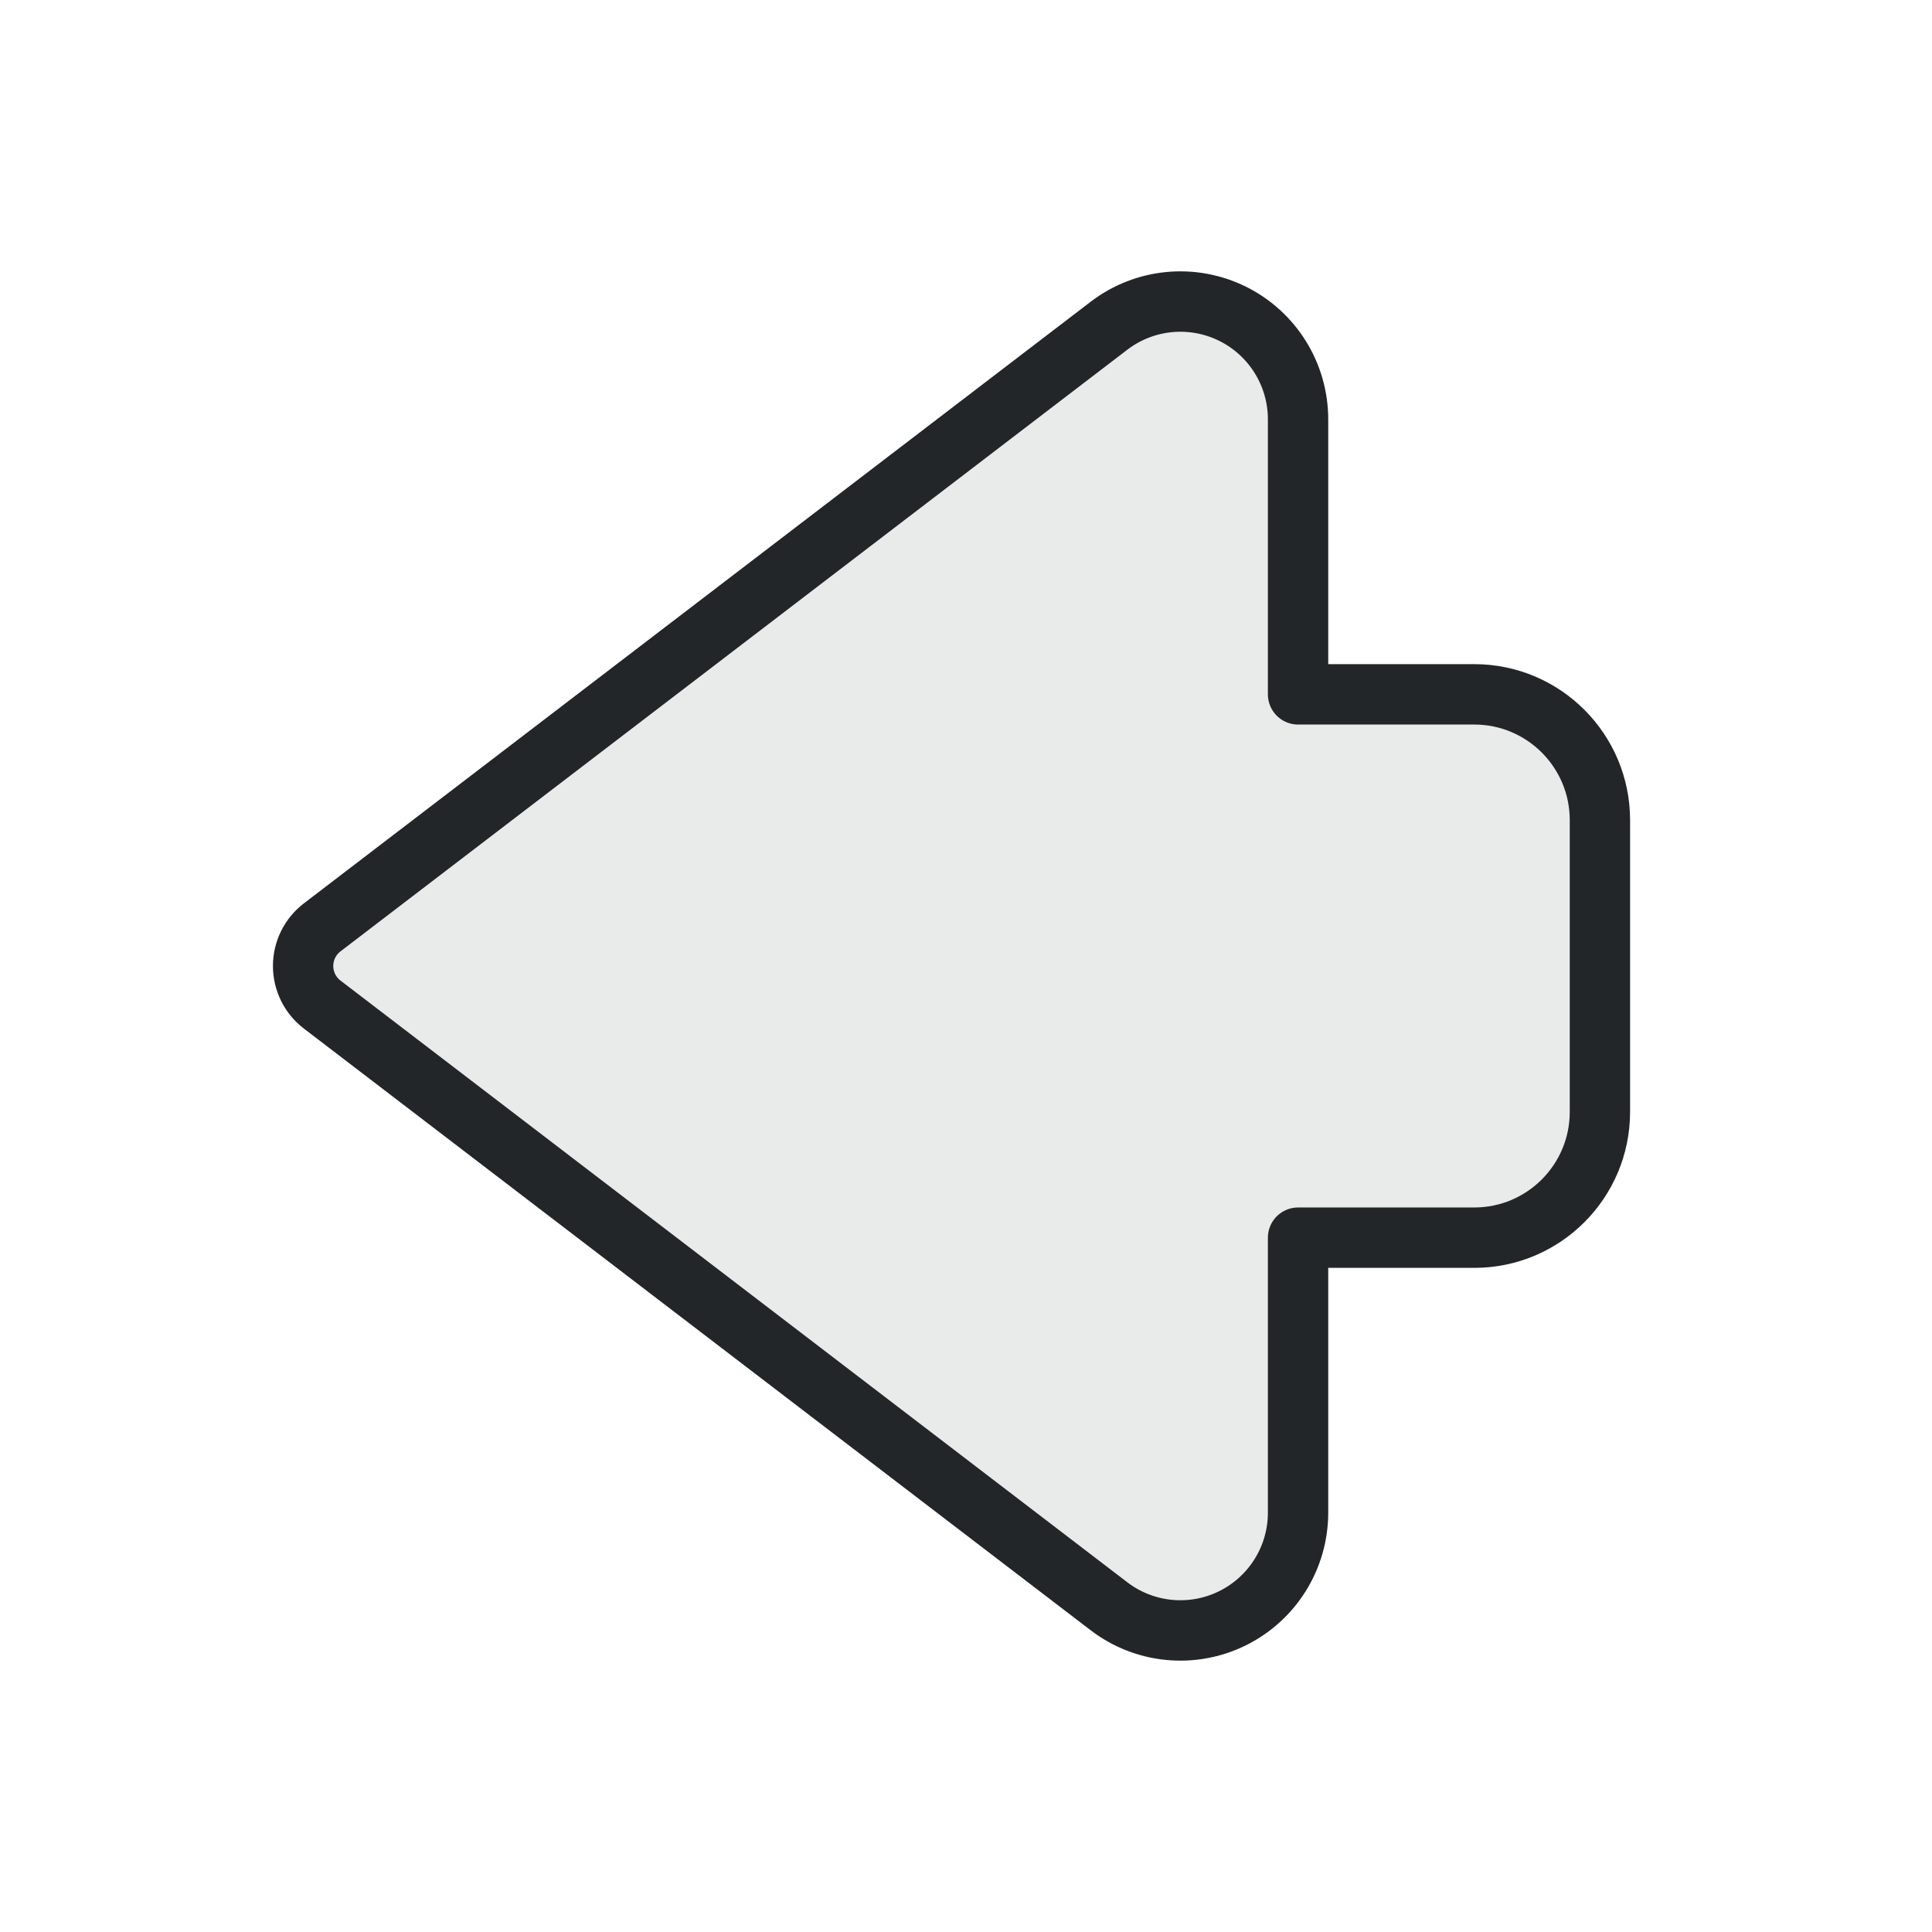
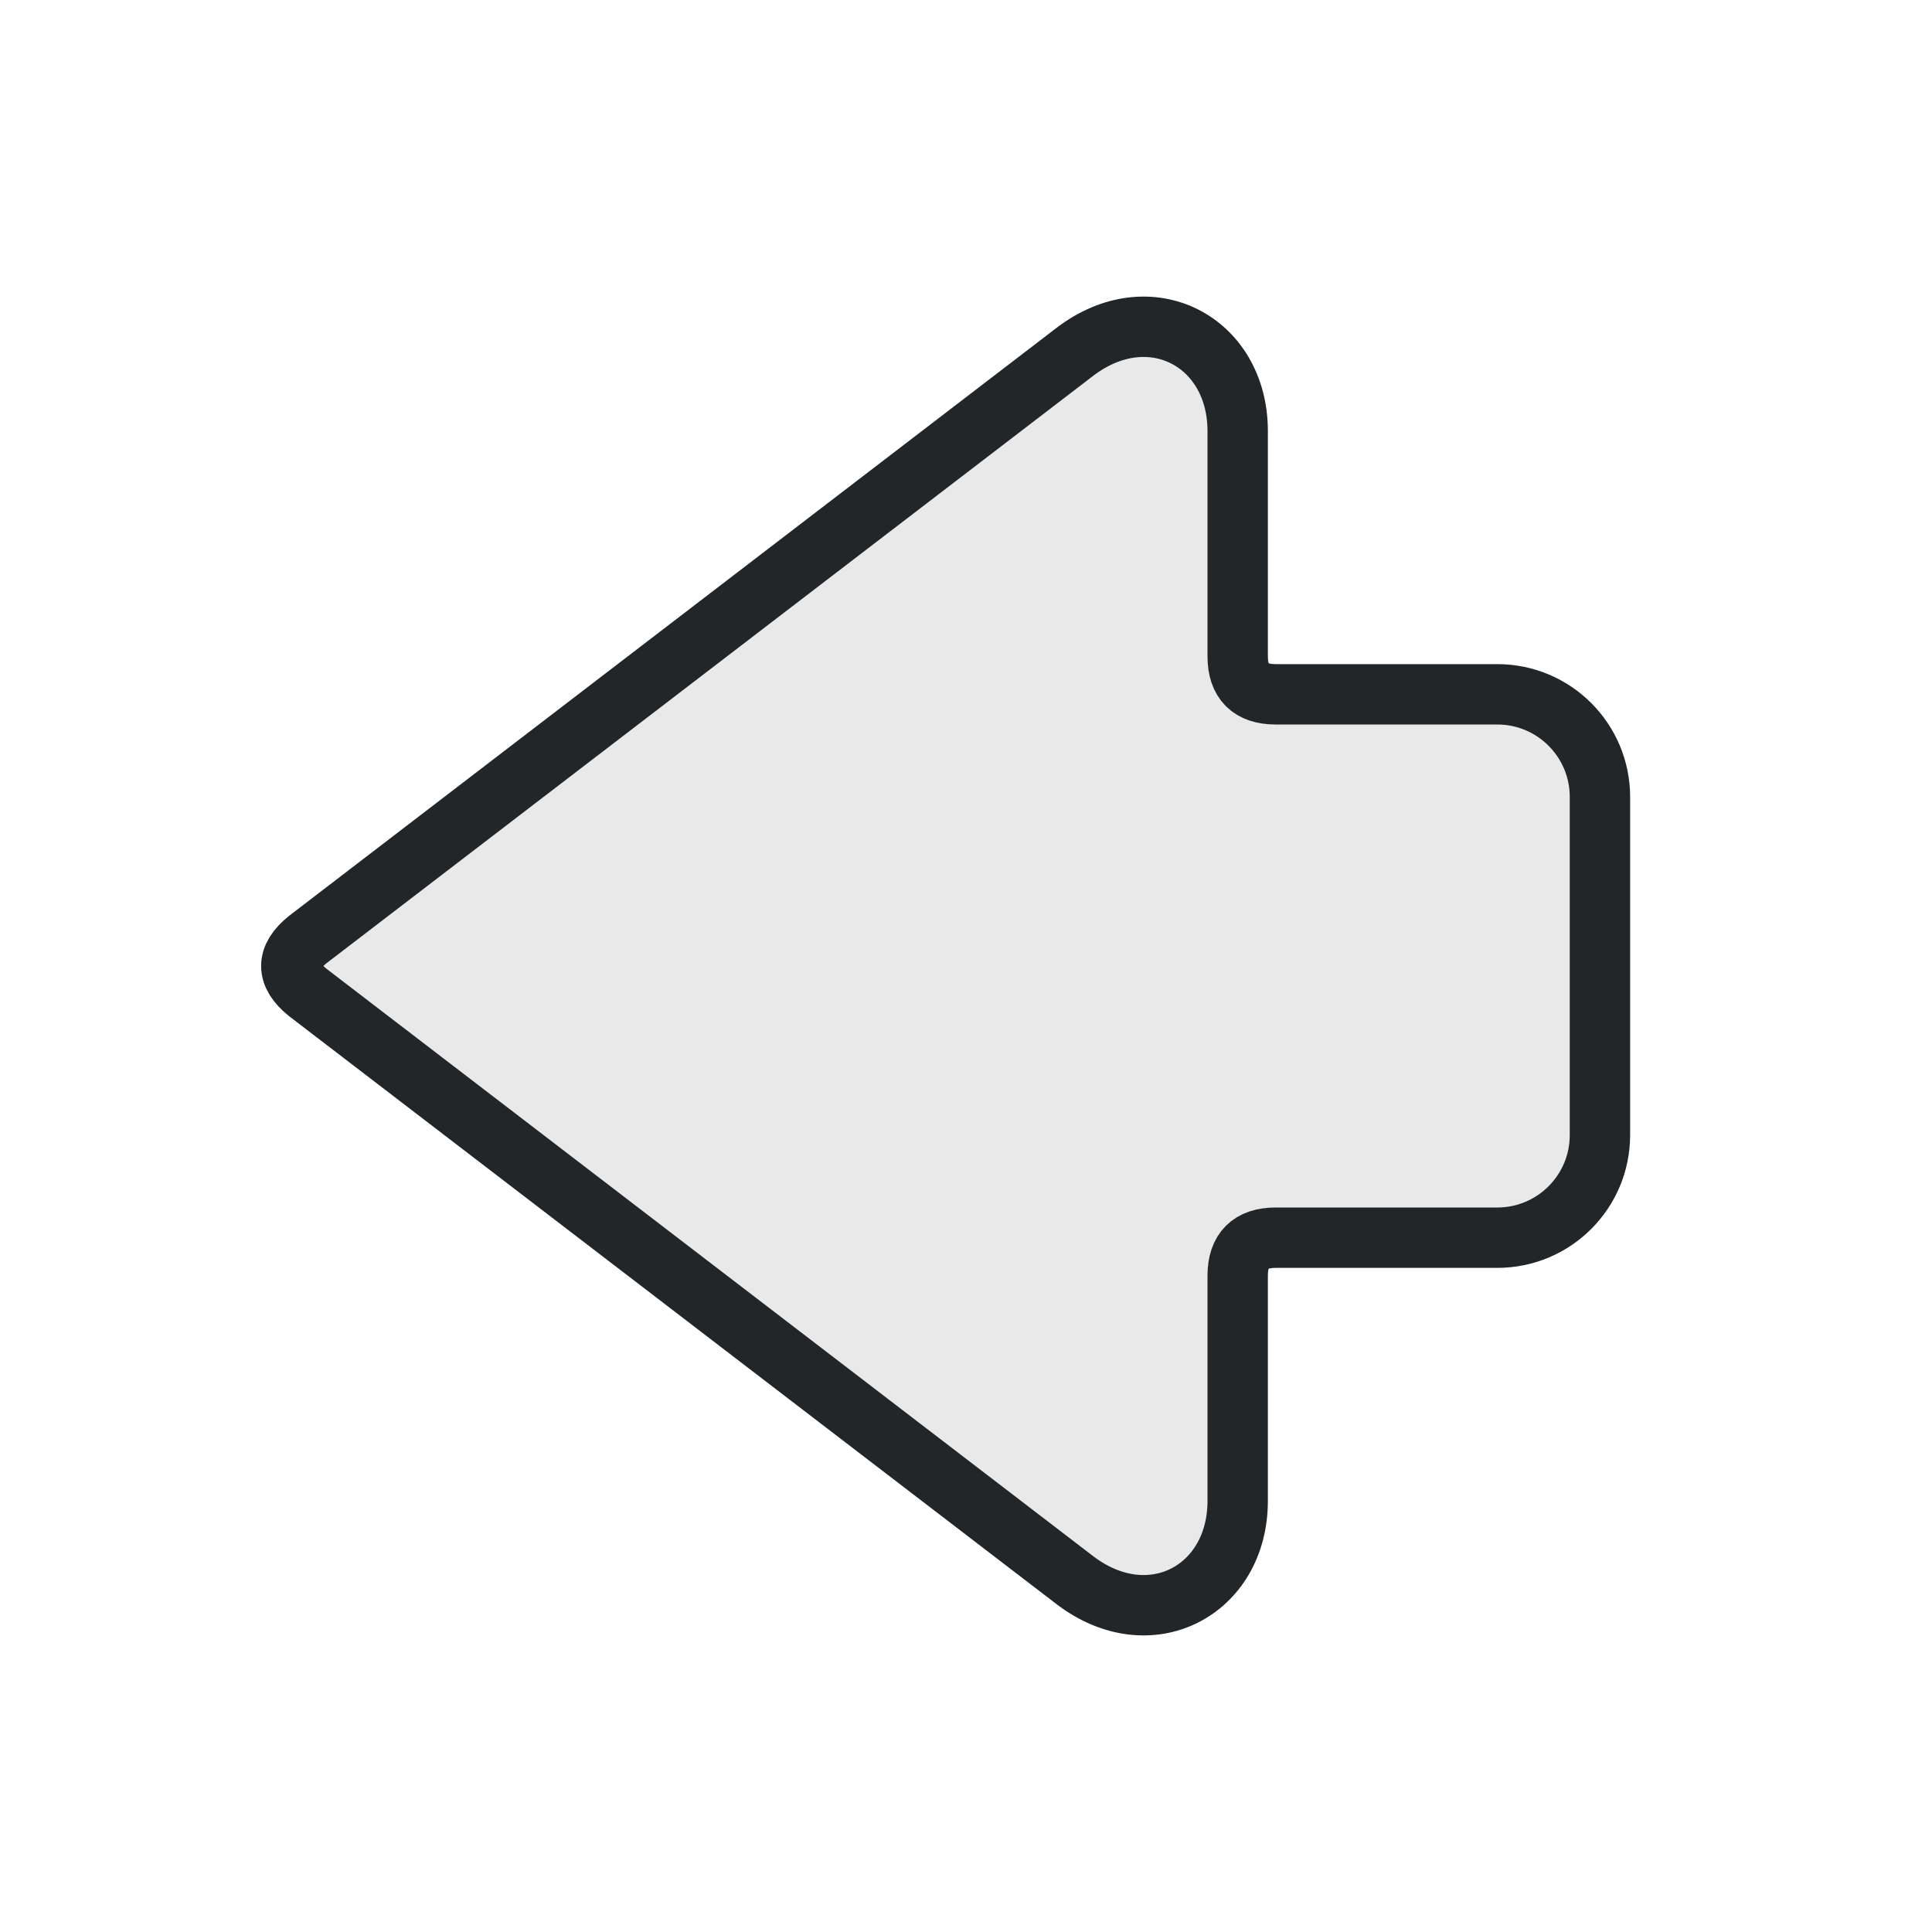
- <svg xmlns="http://www.w3.org/2000/svg" width="32" height="32" version="1.1" viewBox="0 0 32 32">
+ <svg xmlns="http://www.w3.org/2000/svg" width="32" height="32" viewBox="0 0 32 32" version="1.1">
  <defs>
    <style id="current-color-scheme" type="text/css">.ColorScheme-Text { color:#232629; }</style>
  </defs>
-   <path d="m 9.794,3.498 h 3.477 a 1.5,1.5 45 0 1 1.5,1.5 v 2.102 h 3.279 a 1.404,1.404 63.689 0 1 1.115,2.256 l -7.173,9.389 a 0.579,0.579 8.8624579e-7 0 1 -0.92,0 L 3.899,9.355 A 1.404,1.404 116.311 0 1 5.015,7.1 H 8.294 V 4.998 a 1.5,1.5 135 0 1 1.5,-1.5 z" transform="matrix(0,1.389441,-1.388062,0,31.3552,-0.0235739)" class="ColorScheme-Text" fill="none" fill-rule="evenodd" stroke="currentColor" stroke-width="0.72" stroke-linecap="round" stroke-linejoin="round" paint-order="stroke fill markers" />
-   <path d="m 9.794,3.498 h 3.477 a 1.5,1.5 45 0 1 1.5,1.5 v 2.102 h 3.279 a 1.404,1.404 63.689 0 1 1.115,2.256 l -7.173,9.389 a 0.579,0.579 8.8624579e-7 0 1 -0.92,0 L 3.899,9.355 A 1.404,1.404 116.311 0 1 5.015,7.1 H 8.294 V 4.998 a 1.5,1.5 135 0 1 1.5,-1.5 z" transform="matrix(0,1.389441,-1.388062,0,31.3552,-0.0235739)" class="ColorScheme-Text" opacity="0.1" fill="currentColor" fill-rule="evenodd" stroke="none" stroke-width="0.72" stroke-linecap="round" stroke-linejoin="round" paint-order="stroke fill markers" />
+   <path class="ColorScheme-Text" d="M5.1 15.56 17.8 5.83C19.04 4.88 20.5 5.65 20.5 7.14V10.87Q20.5 11.5 21.13 11.5H24.8A1.7 1.7 0 0 1 26.5 13.2V18.8A1.7 1.7 0 0 1 24.8 20.5H21.13Q20.5 20.5 20.5 21.13V24.86C20.5 26.35 19.04 27.12 17.8 26.17L5.1 16.44Q4.55 16 5.1 15.56Z" fill="currentColor" fill-opacity=".1" stroke="currentColor" stroke-width="1" stroke-linecap="round" stroke-linejoin="round" />
</svg>
